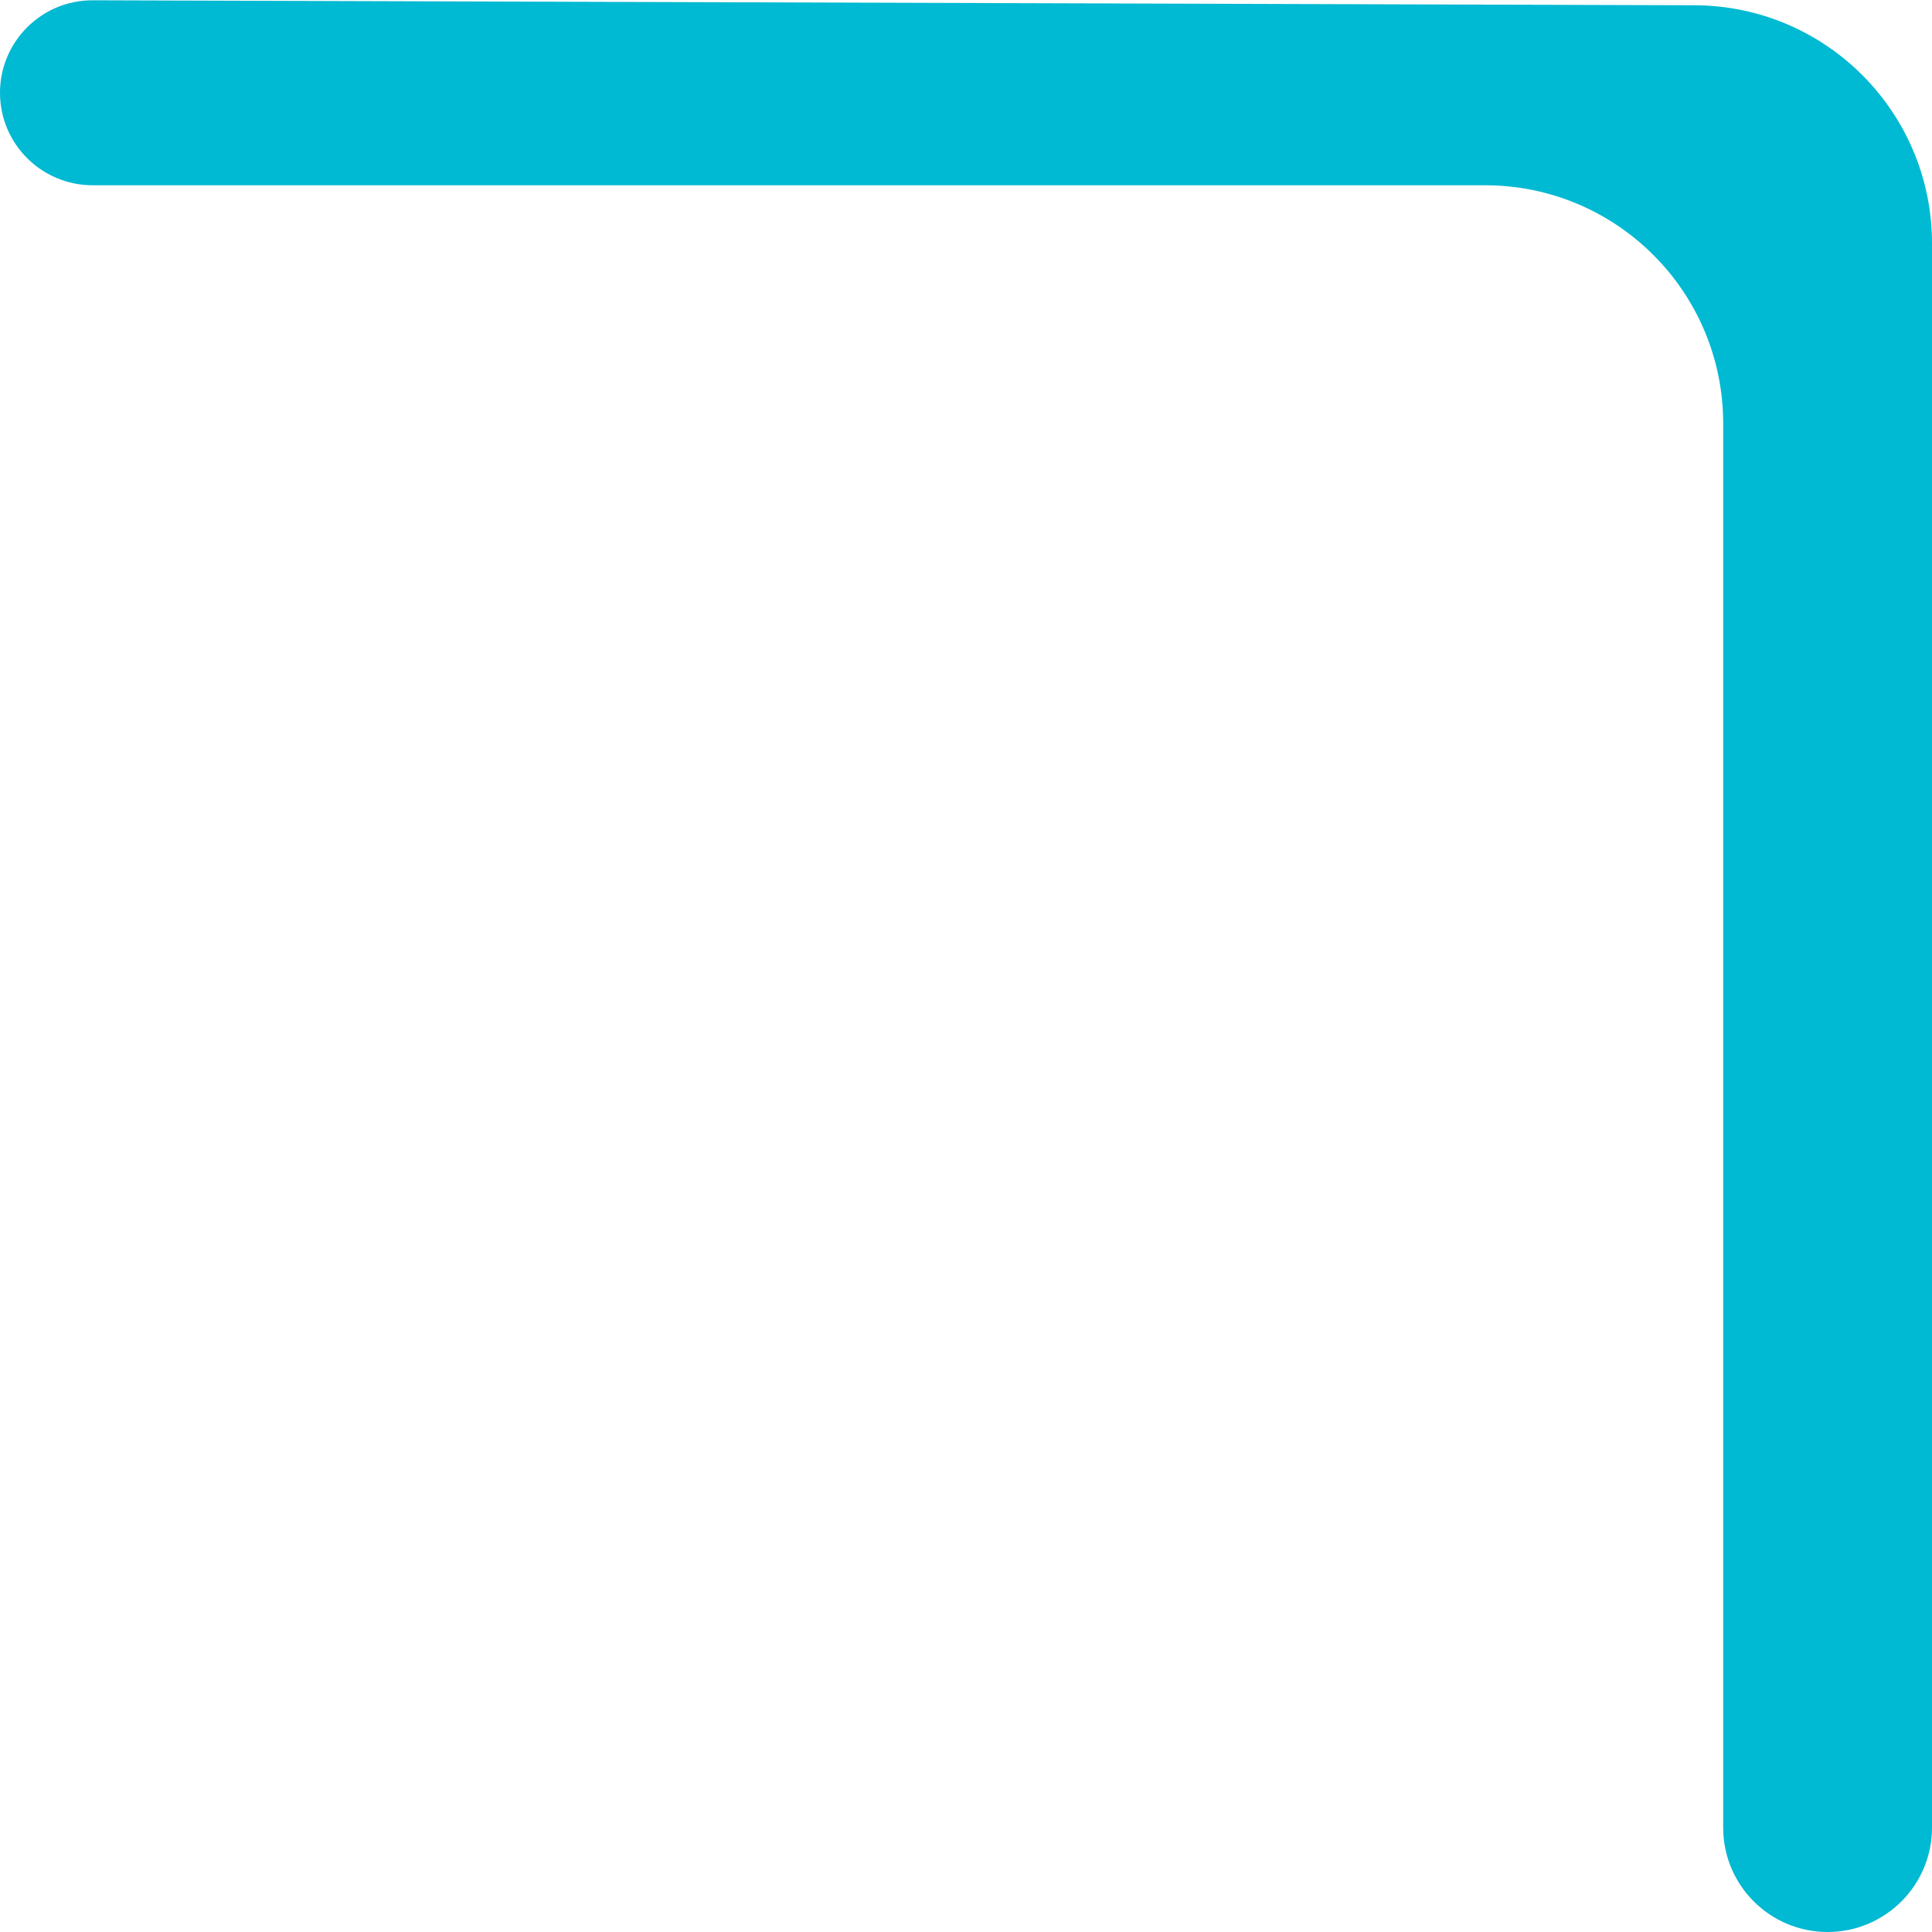
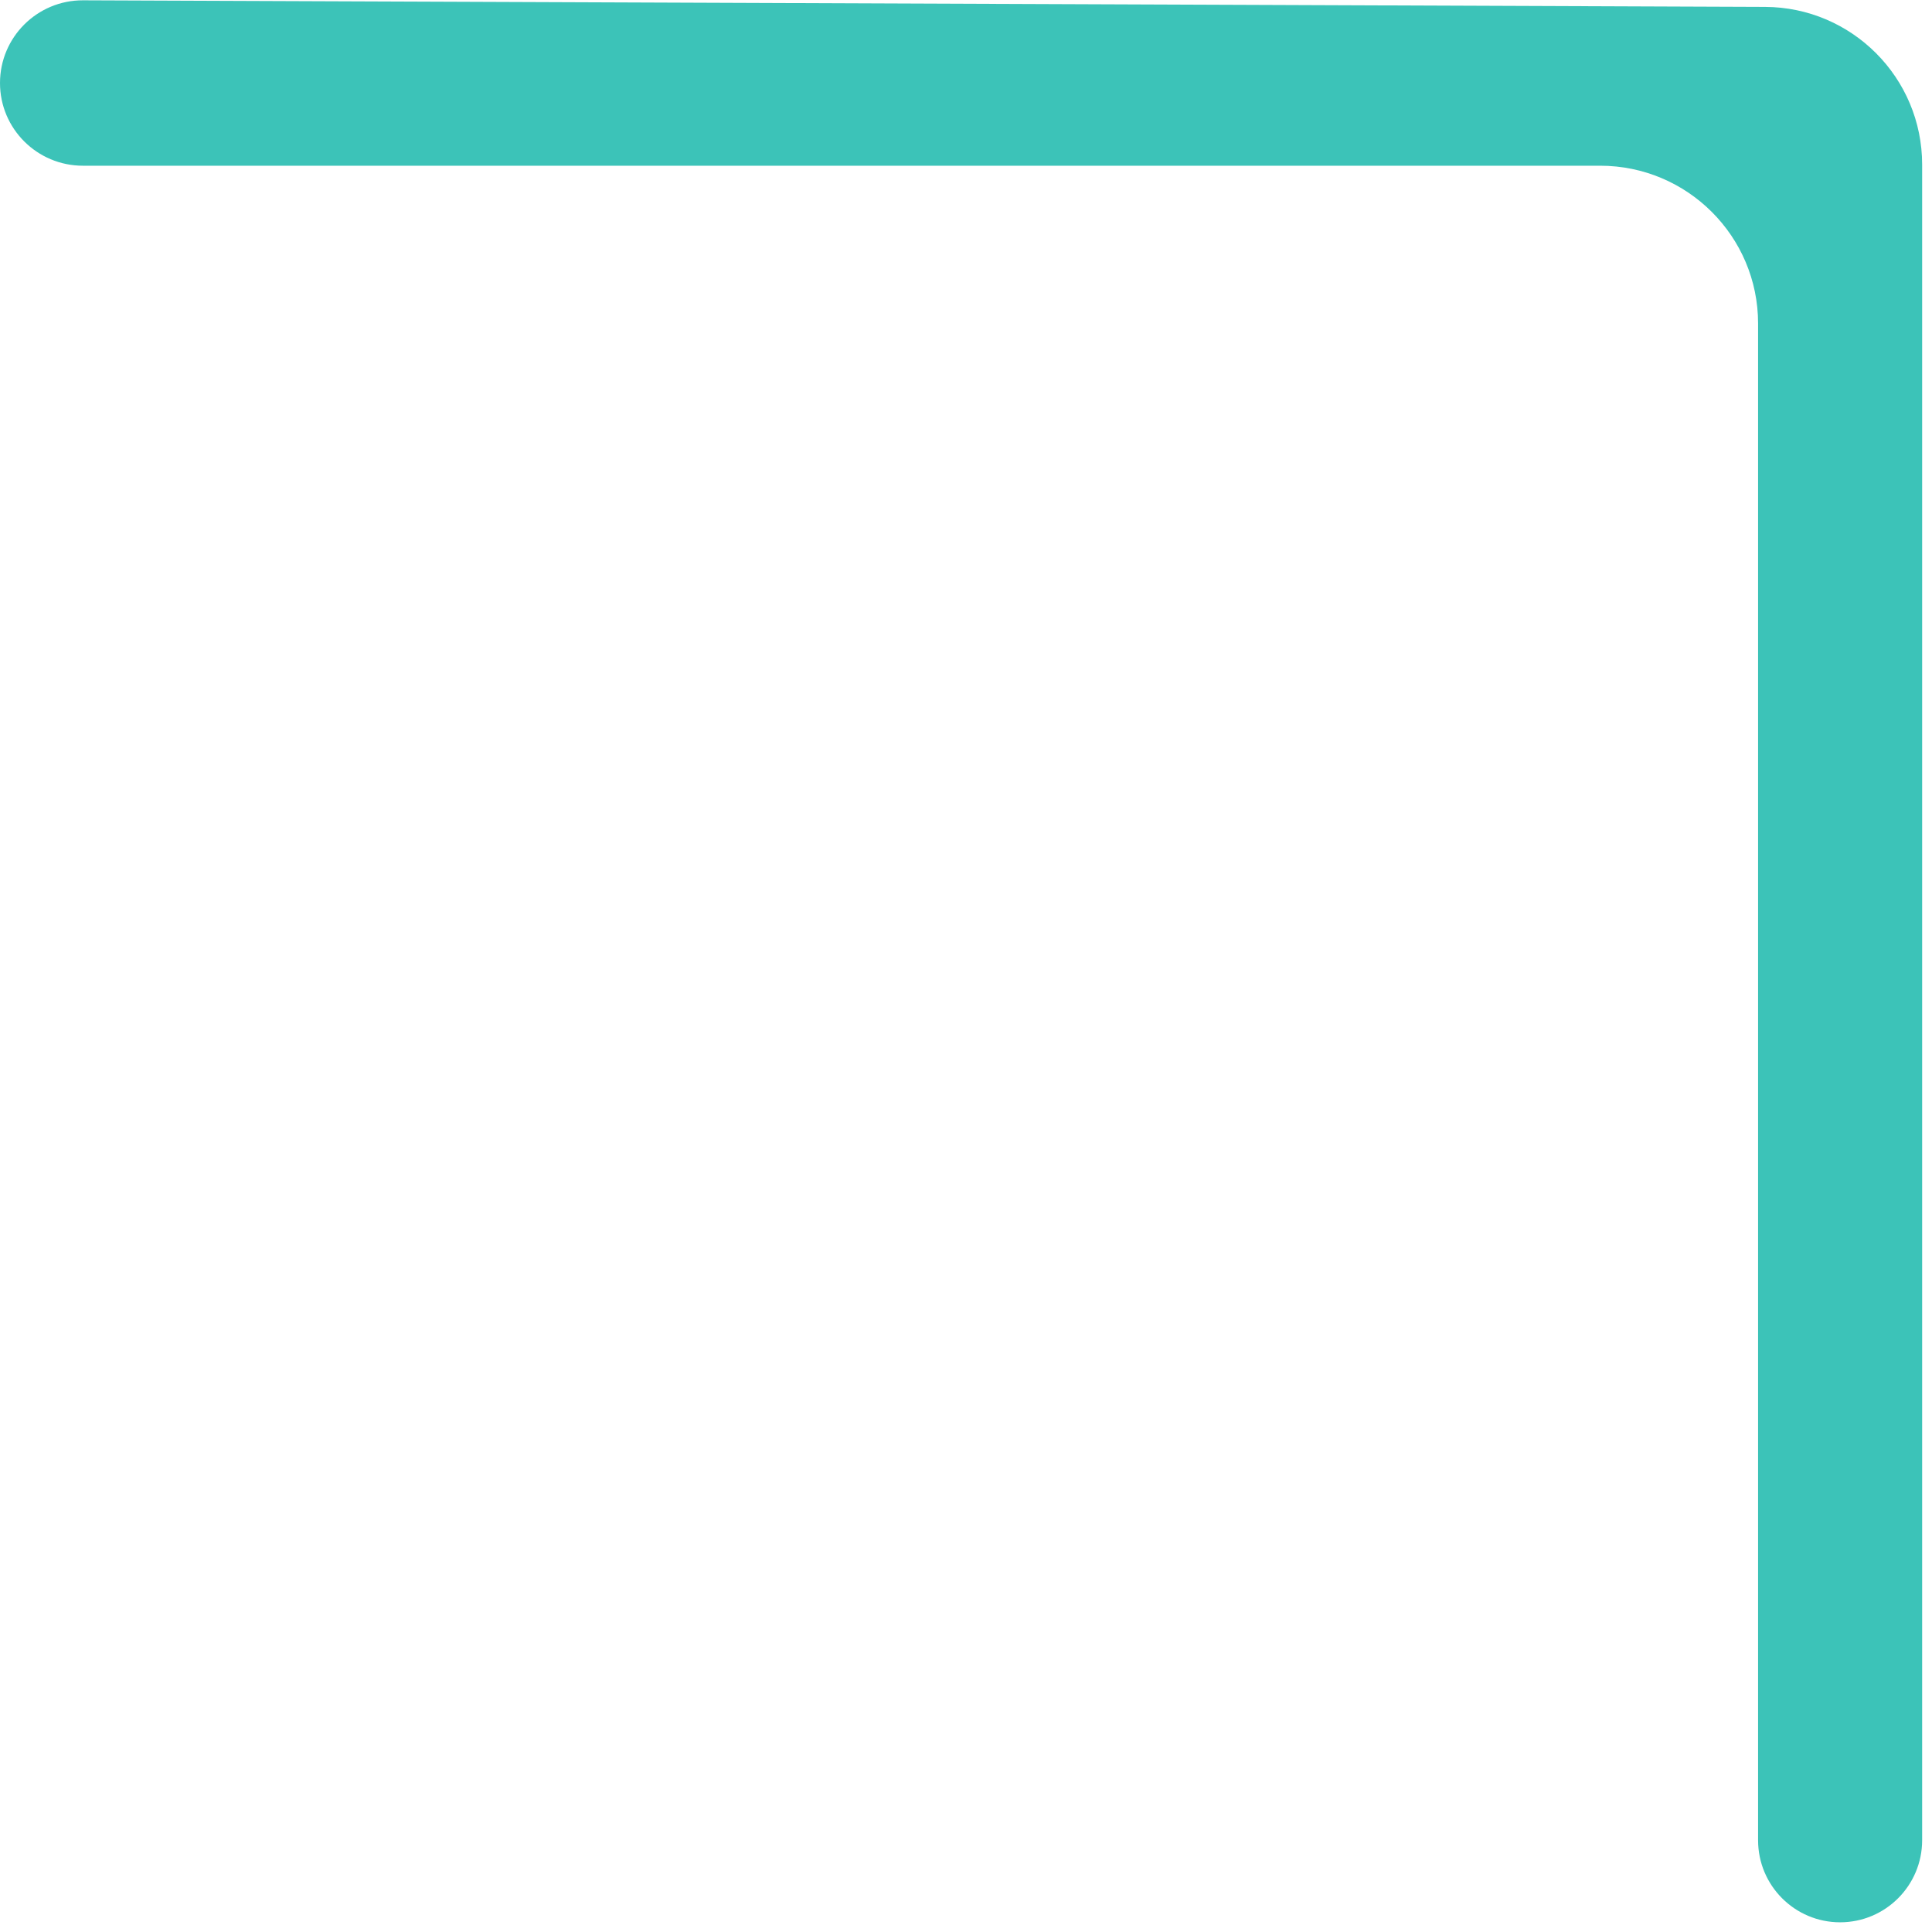
- <svg xmlns="http://www.w3.org/2000/svg" width="73" height="73" viewBox="0 0 73 73" fill="none">
-   <path d="M73 69.055L73 9.199C73 4.24 68.988 0.215 64.028 0.199L3.505 0.011C1.571 0.005 0 1.571 0 3.505C0 5.435 1.57 7 3.5 7L56.109 7C61.079 7 65.11 11.029 65.11 16L65.11 69.055C65.11 71.234 66.876 73 69.055 73C71.234 73 73 71.234 73 69.055Z" fill="#00B9D2" />
+ <svg xmlns="http://www.w3.org/2000/svg" width="49" height="49" viewBox="0 0 49 49" fill="none">
+   <path d="M48.75 46.673L48.75 4.175C48.75 1.972 46.969 0.184 44.766 0.175L2.106 0.008C0.944 0.004 0 0.944 0 2.106C0 3.264 0.943 4.203 2.102 4.203L40.584 4.203C42.793 4.203 44.589 5.994 44.589 8.203L44.589 46.673C44.589 47.822 45.52 48.754 46.669 48.754C47.818 48.754 48.75 47.822 48.75 46.673Z" fill="#3CC3B8" />
</svg>
